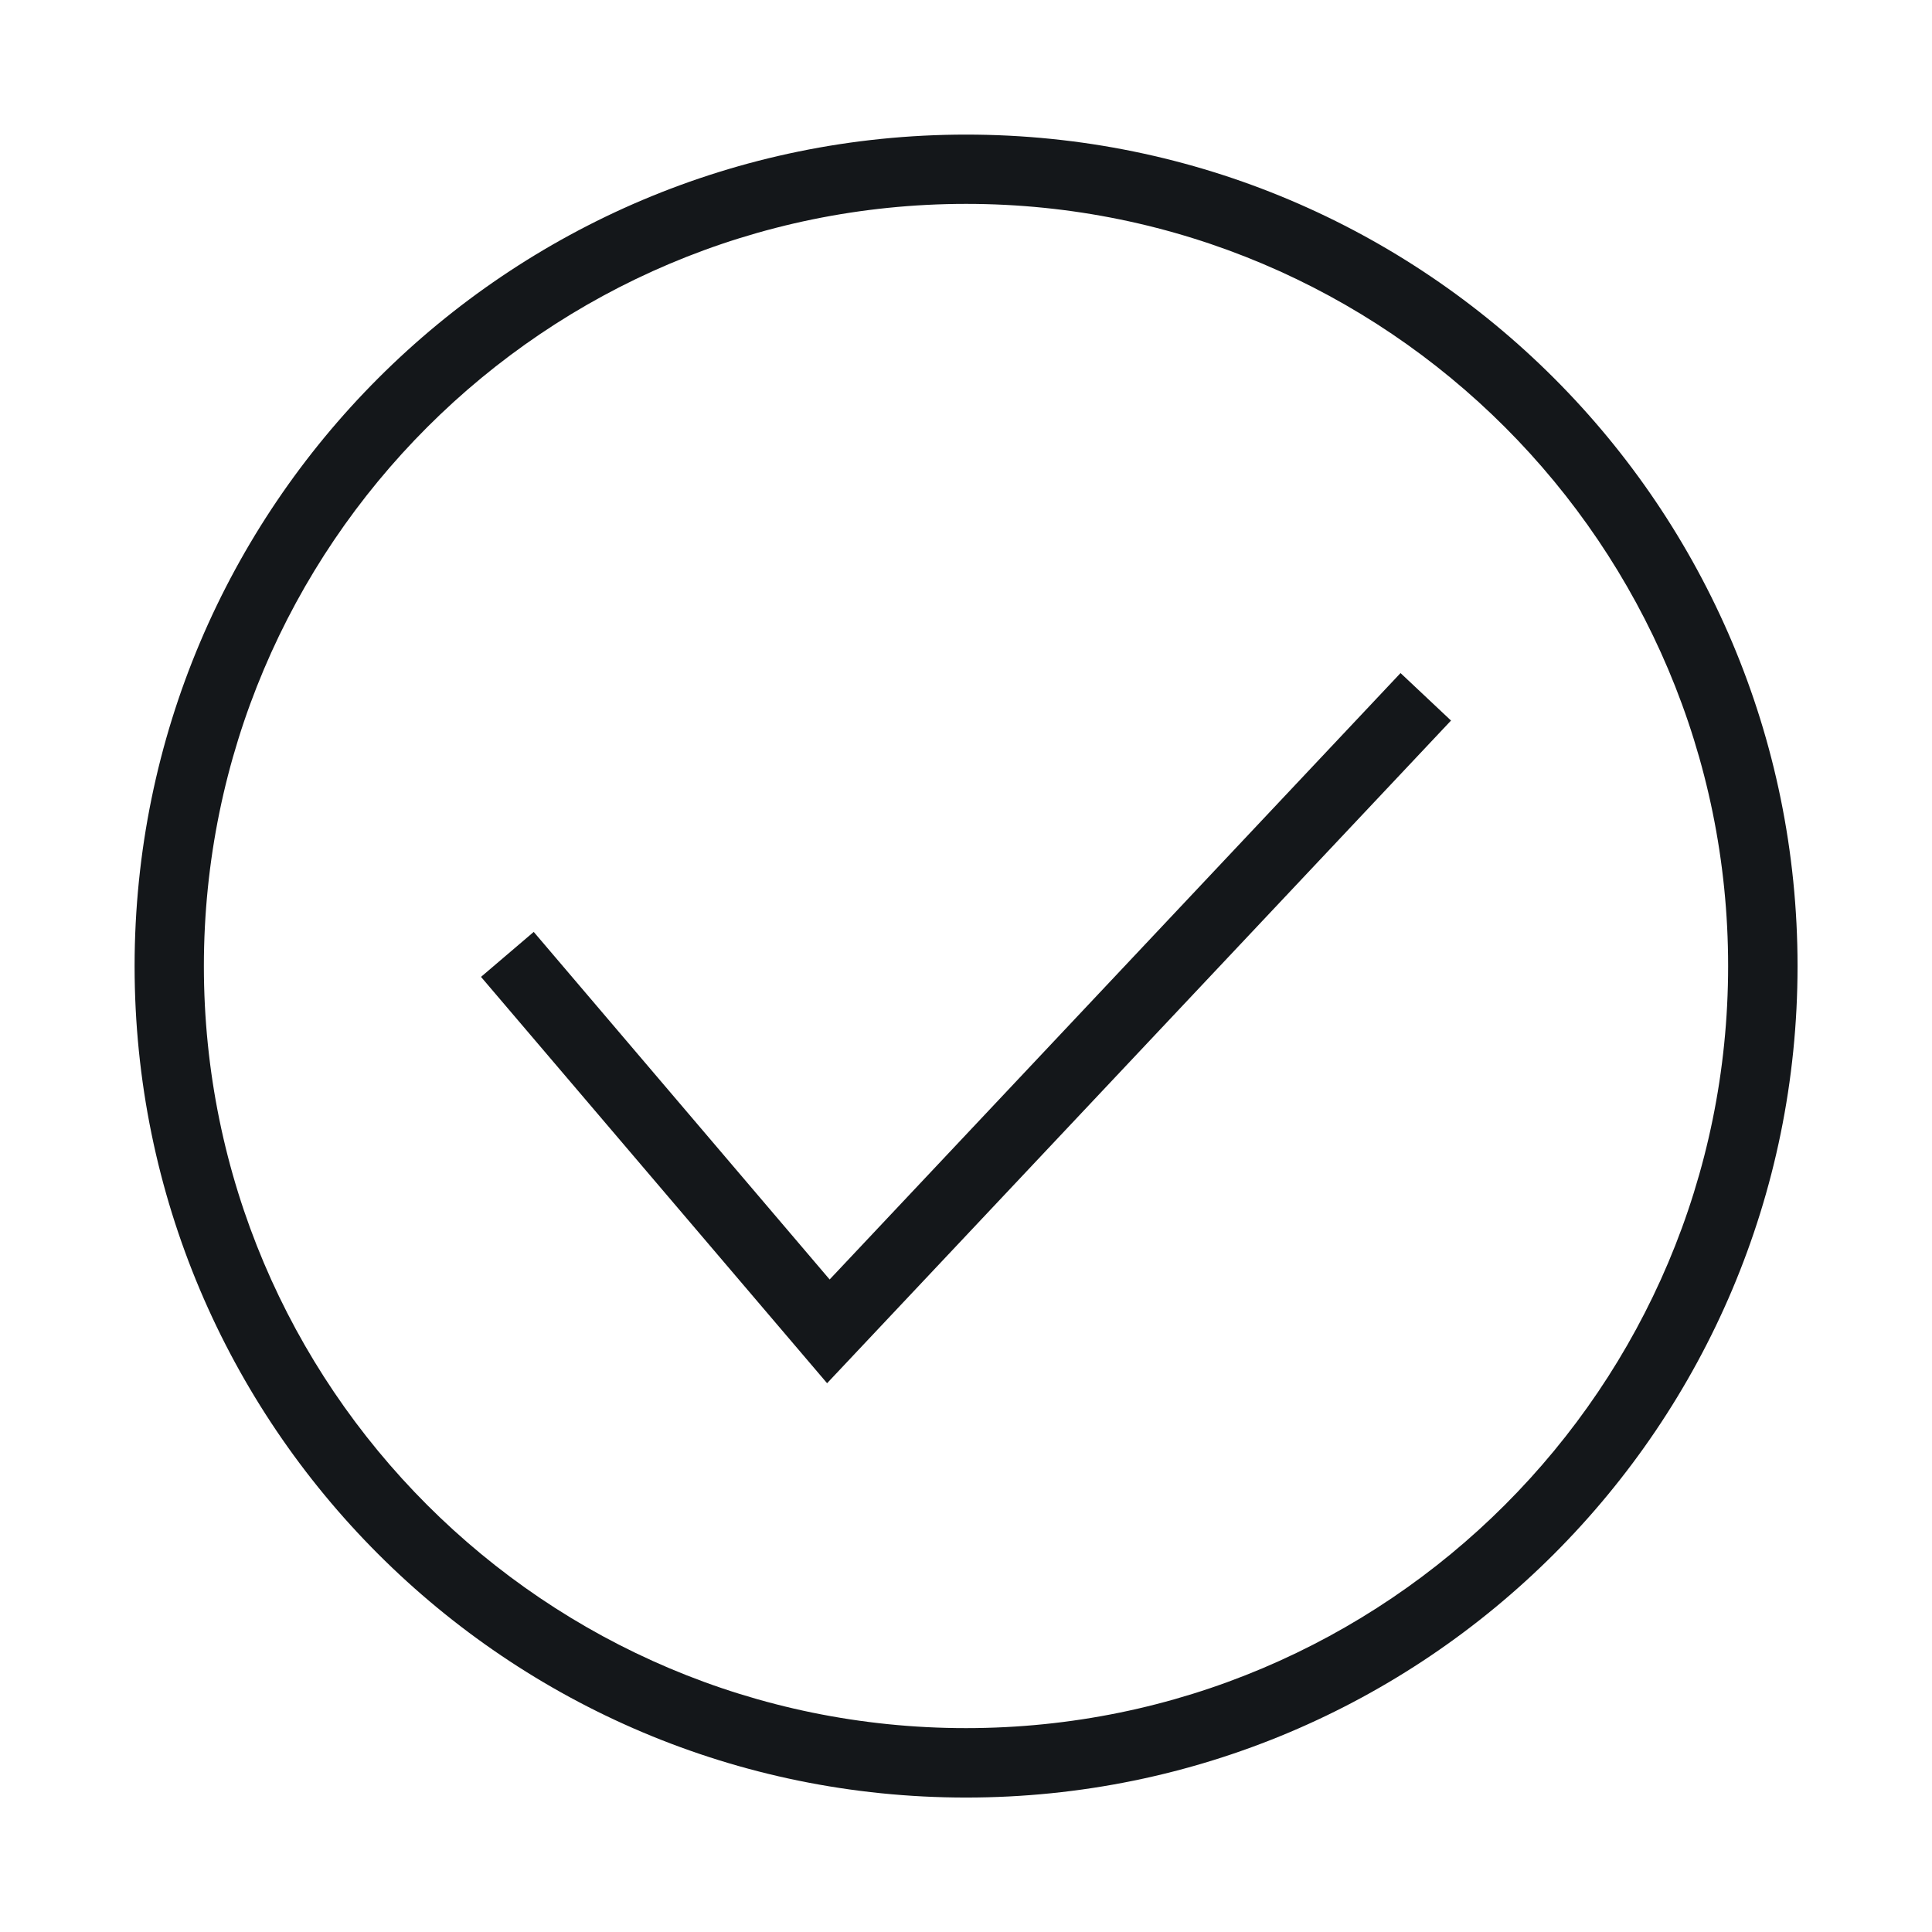
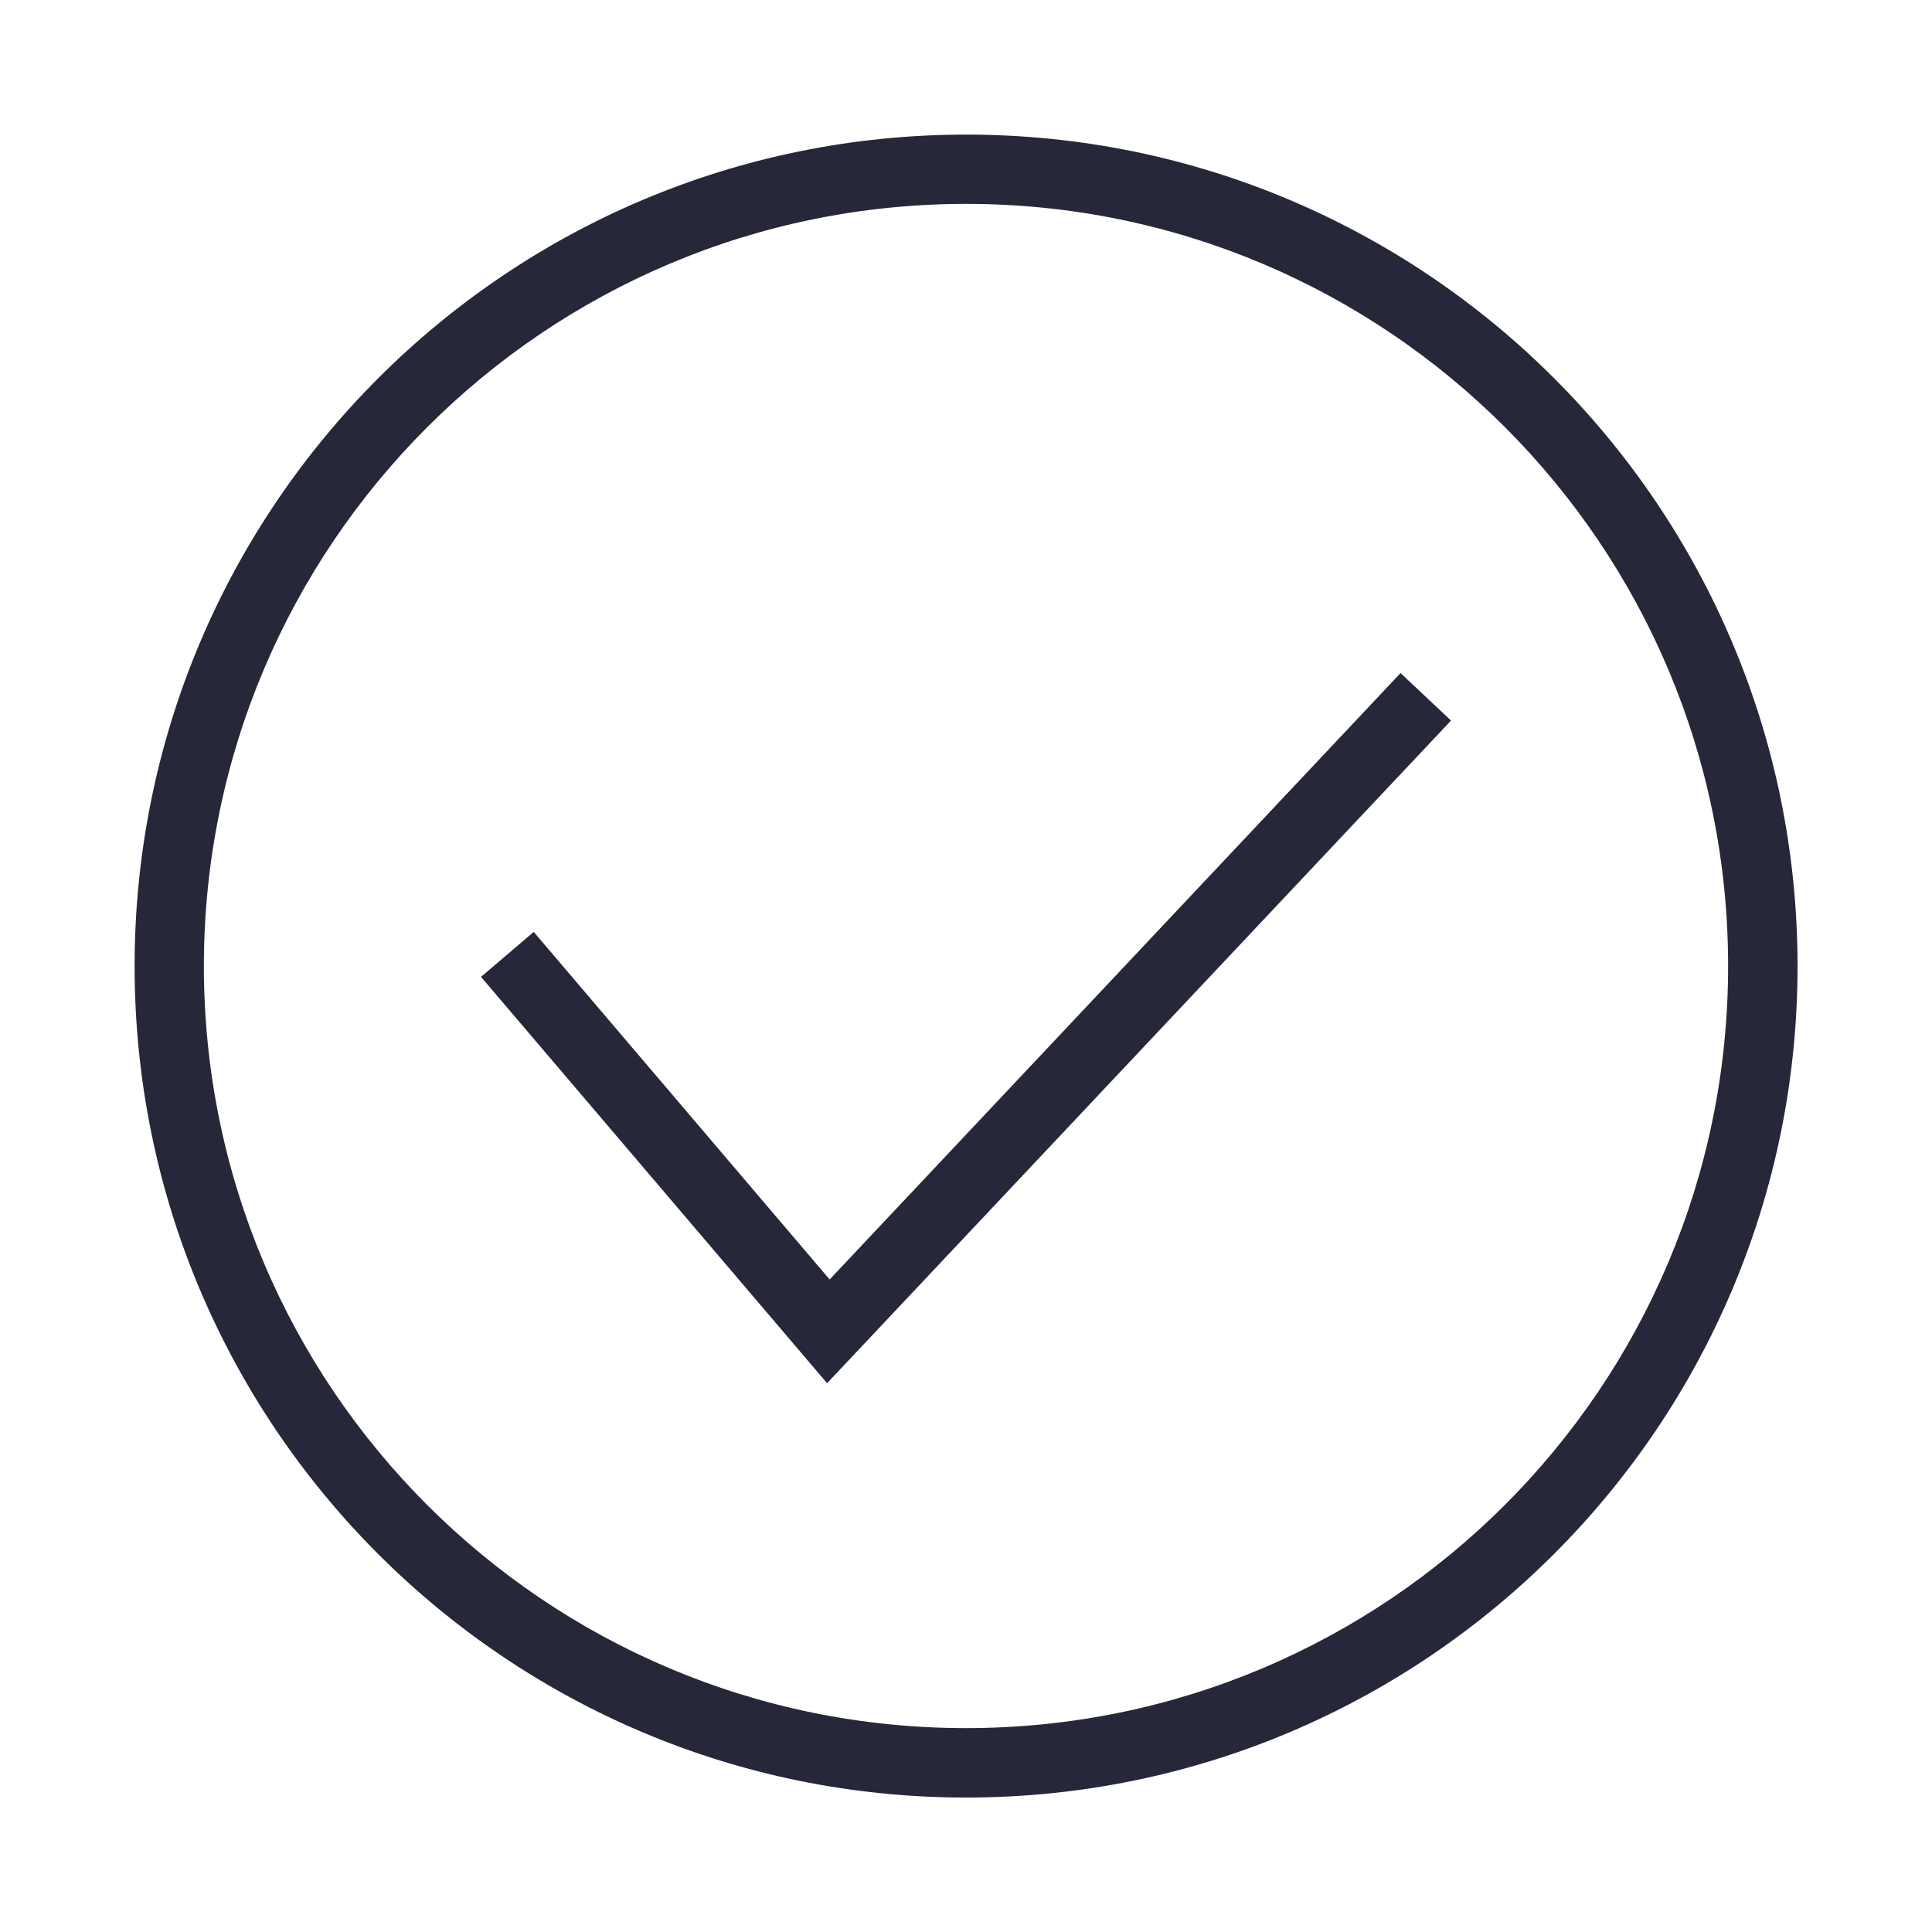
<svg xmlns="http://www.w3.org/2000/svg" width="135" height="135" viewBox="0 0 135 135">
  <defs>
    <clipPath id="b">
      <rect width="135" height="135" />
    </clipPath>
  </defs>
  <g id="a" clip-path="url(#b)">
-     <path d="M58.1,0A58.1,58.1,0,1,1,0,58.1,58.122,58.122,0,0,1,58.1,0Zm0,4.841A53.254,53.254,0,1,1,4.841,58.1,53.279,53.279,0,0,1,58.1,4.841Zm33.889,36.1-43.6,46.307L24.206,58.855l3.684-3.142L48.567,80,88.459,37.626l3.524,3.316Z" transform="translate(9.405 9.405)" fill="#14171a" fill-rule="evenodd" />
+     <path d="M58.1,0A58.1,58.1,0,1,1,0,58.1,58.122,58.122,0,0,1,58.1,0Zm0,4.841A53.254,53.254,0,1,1,4.841,58.1,53.279,53.279,0,0,1,58.1,4.841Zm33.889,36.1-43.6,46.307L24.206,58.855l3.684-3.142L48.567,80,88.459,37.626l3.524,3.316Z" transform="translate(9.405 9.405)" fill="#262738" fill-rule="evenodd" />
  </g>
</svg>
